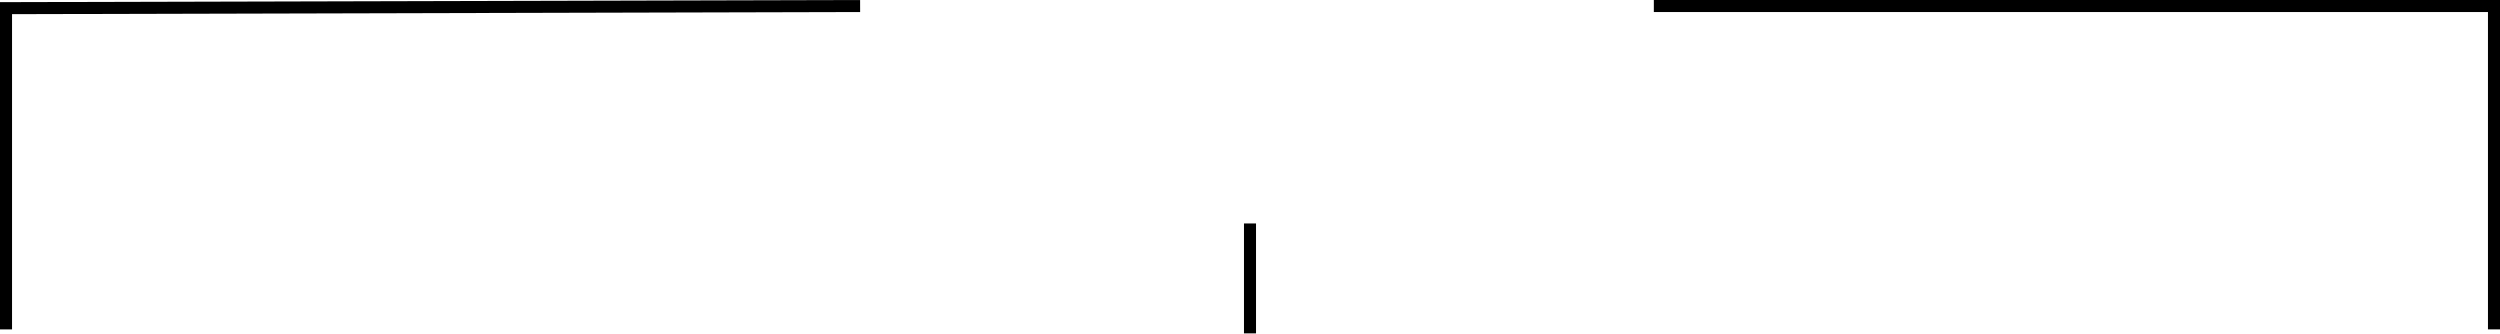
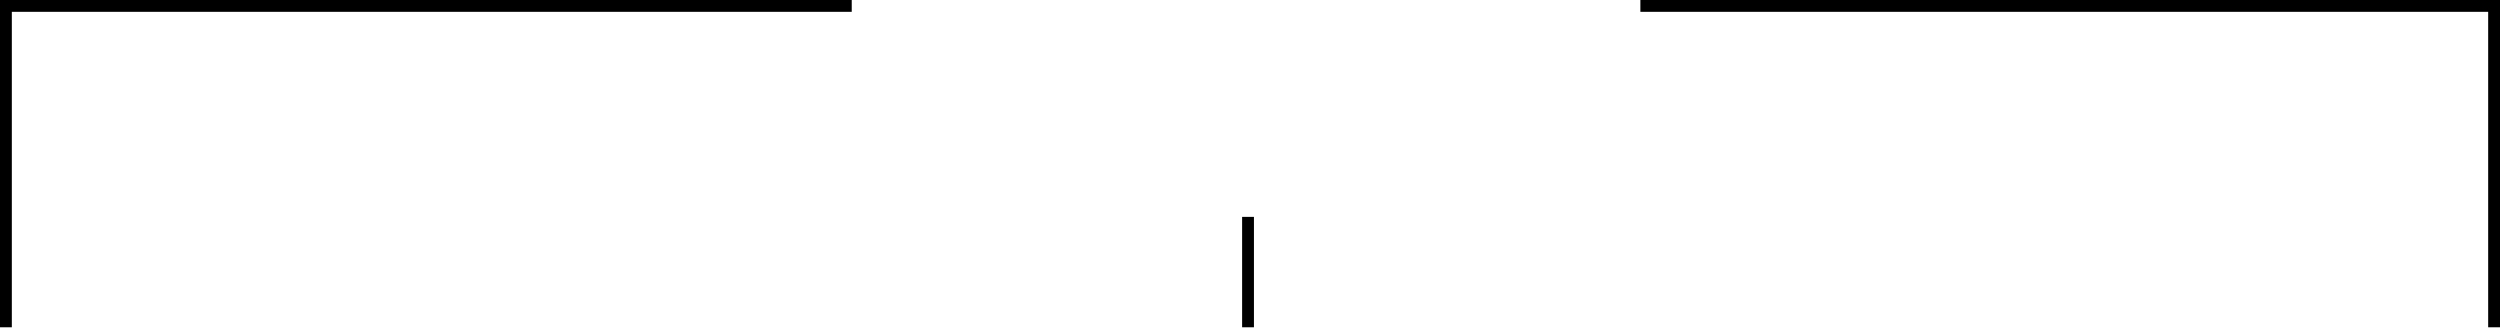
- <svg xmlns="http://www.w3.org/2000/svg" width="623" height="83.076" viewBox="0 0 623 83.076">
-   <g transform="translate(-388.5 -2103.92)">
-     <path d="M1108.544,2275.922h209.364v80.58" transform="translate(-307.908 -170.502)" fill="none" stroke="#000" stroke-width="3" />
-     <path d="M1328.841,2275.39l-212.841.532v80.048" transform="translate(-726 -169.97)" fill="none" stroke="#000" stroke-width="3" />
-     <path d="M1006,2293v27.39" transform="translate(-306 -133.394)" fill="none" stroke="#000" stroke-width="3" />
+ <svg xmlns="http://www.w3.org/2000/svg" width="634" height="83" viewBox="0 0 634 83">
+   <g transform="translate(512 -2193)">
+     <rect width="3" height="83" transform="translate(-512 2193)" />
+     <rect width="216" height="3" transform="translate(-512 2193)" />
+     <rect width="3" height="83" transform="translate(119 2193)" />
+     <rect width="216" height="3" transform="translate(-96 2193)" />
+     <rect width="3" height="28" transform="translate(-197 2248)" />
  </g>
</svg>
